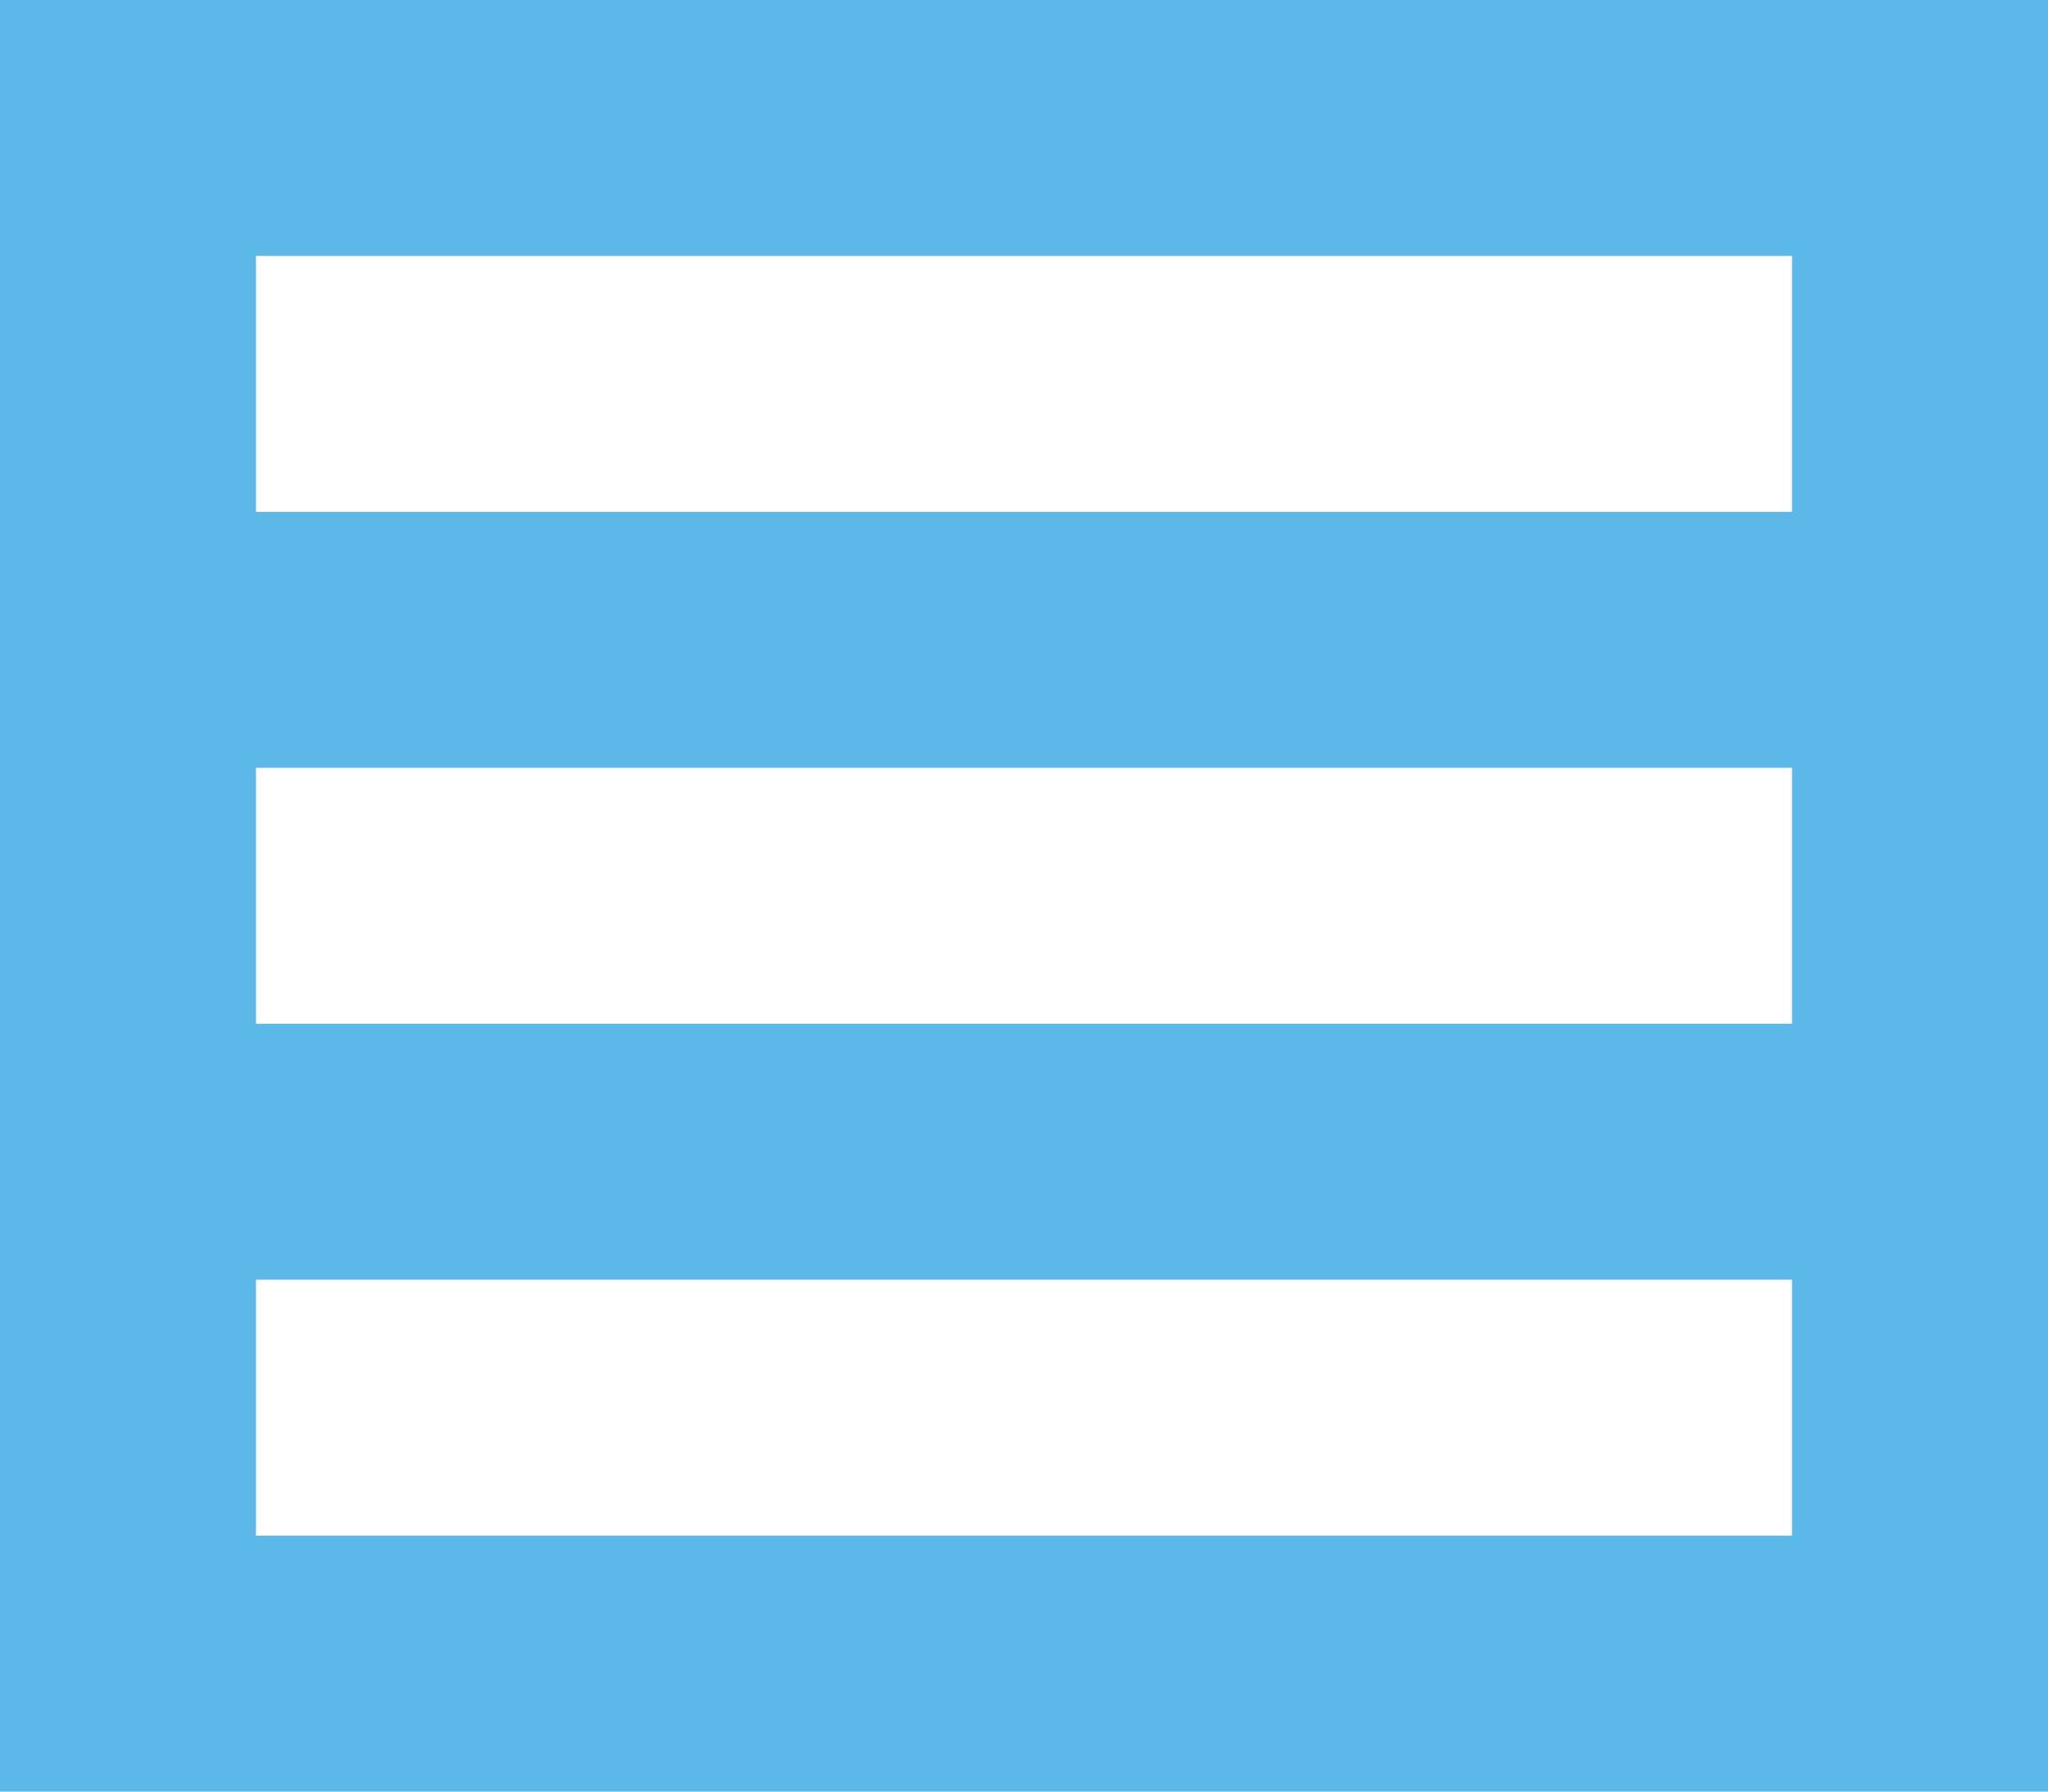
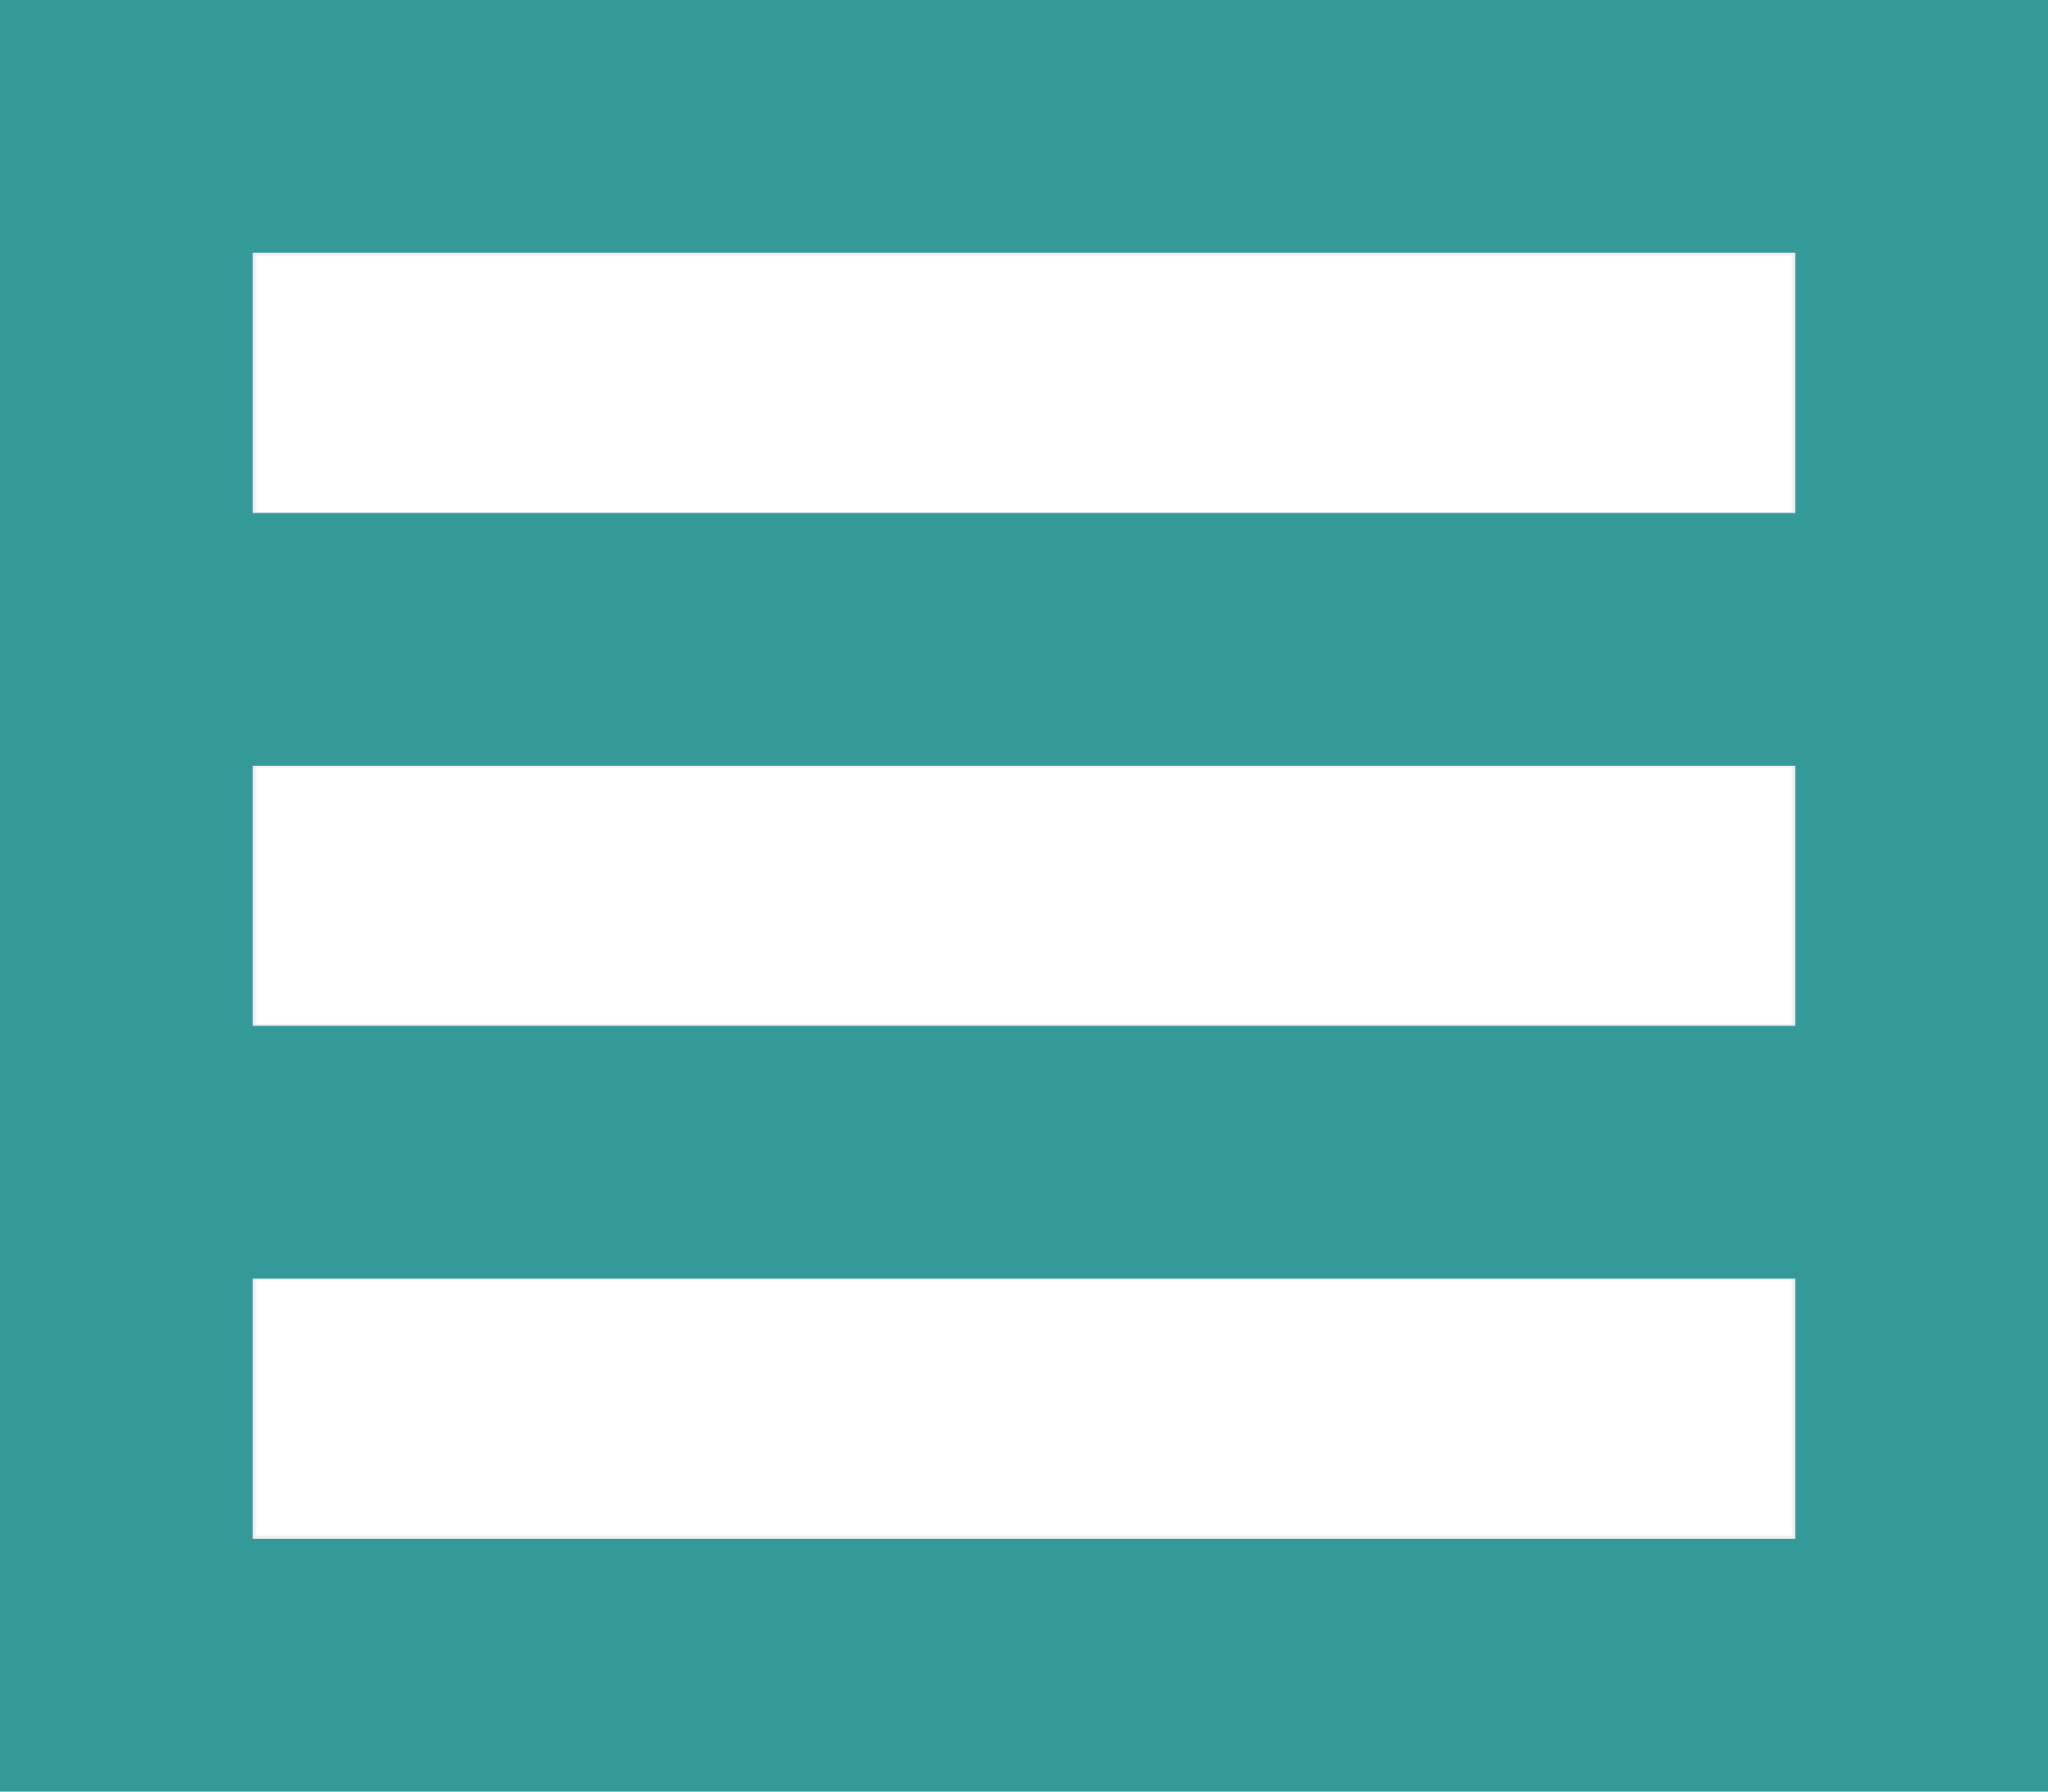
<svg xmlns="http://www.w3.org/2000/svg" width="400" height="350" id="svg2" version="1.1">
  <defs id="defs4" />
  <g id="layer1" transform="translate(0,-702.3622)">
-     <rect style="fill:#5cb8e6;fill-opacity:1" id="rect3053" width="400" height="350" x="0" y="702.362" />
    <rect style="fill:#ffffff" id="rect2985" width="300" height="50" x="50" y="752.362" />
    <path style="fill:#ffffff;fill-opacity:1" d="m 50,977.362 0,-25 150,0 150,0 0,25 0,25 -150,0 -150,0 0,-25 z" id="path3823" />
    <path style="fill:#ffffff;fill-opacity:1" d="m 50,877.362 0,-25 150,0 150,0 0,25 0,25 -150,0 -150,0 0,-25 z" id="path3825" />
+     <path style="fill:#339999;fill-opacity:1" d="m 0,877.362 0,-175 200,0 200,0 0,175 0,175 -200,0 -200,0 0,-175 z m 350.626,100.204 0,-25.409 -150.626,0 -150.626,0 0,25.409 0,25.409 150.626,0 150.626,0 0,-25.409 z m 0,-100.204 0,-25.409 -150.626,0 -150.626,0 0,25.409 0,25.409 150.626,0 150.626,0 0,-25.409 z m 0,-100.204 0,-25.409 -150.626,0 -150.626,0 0,25.409 0,25.409 150.626,0 150.626,0 0,-25.409 z" id="path3754" />
  </g>
</svg>
